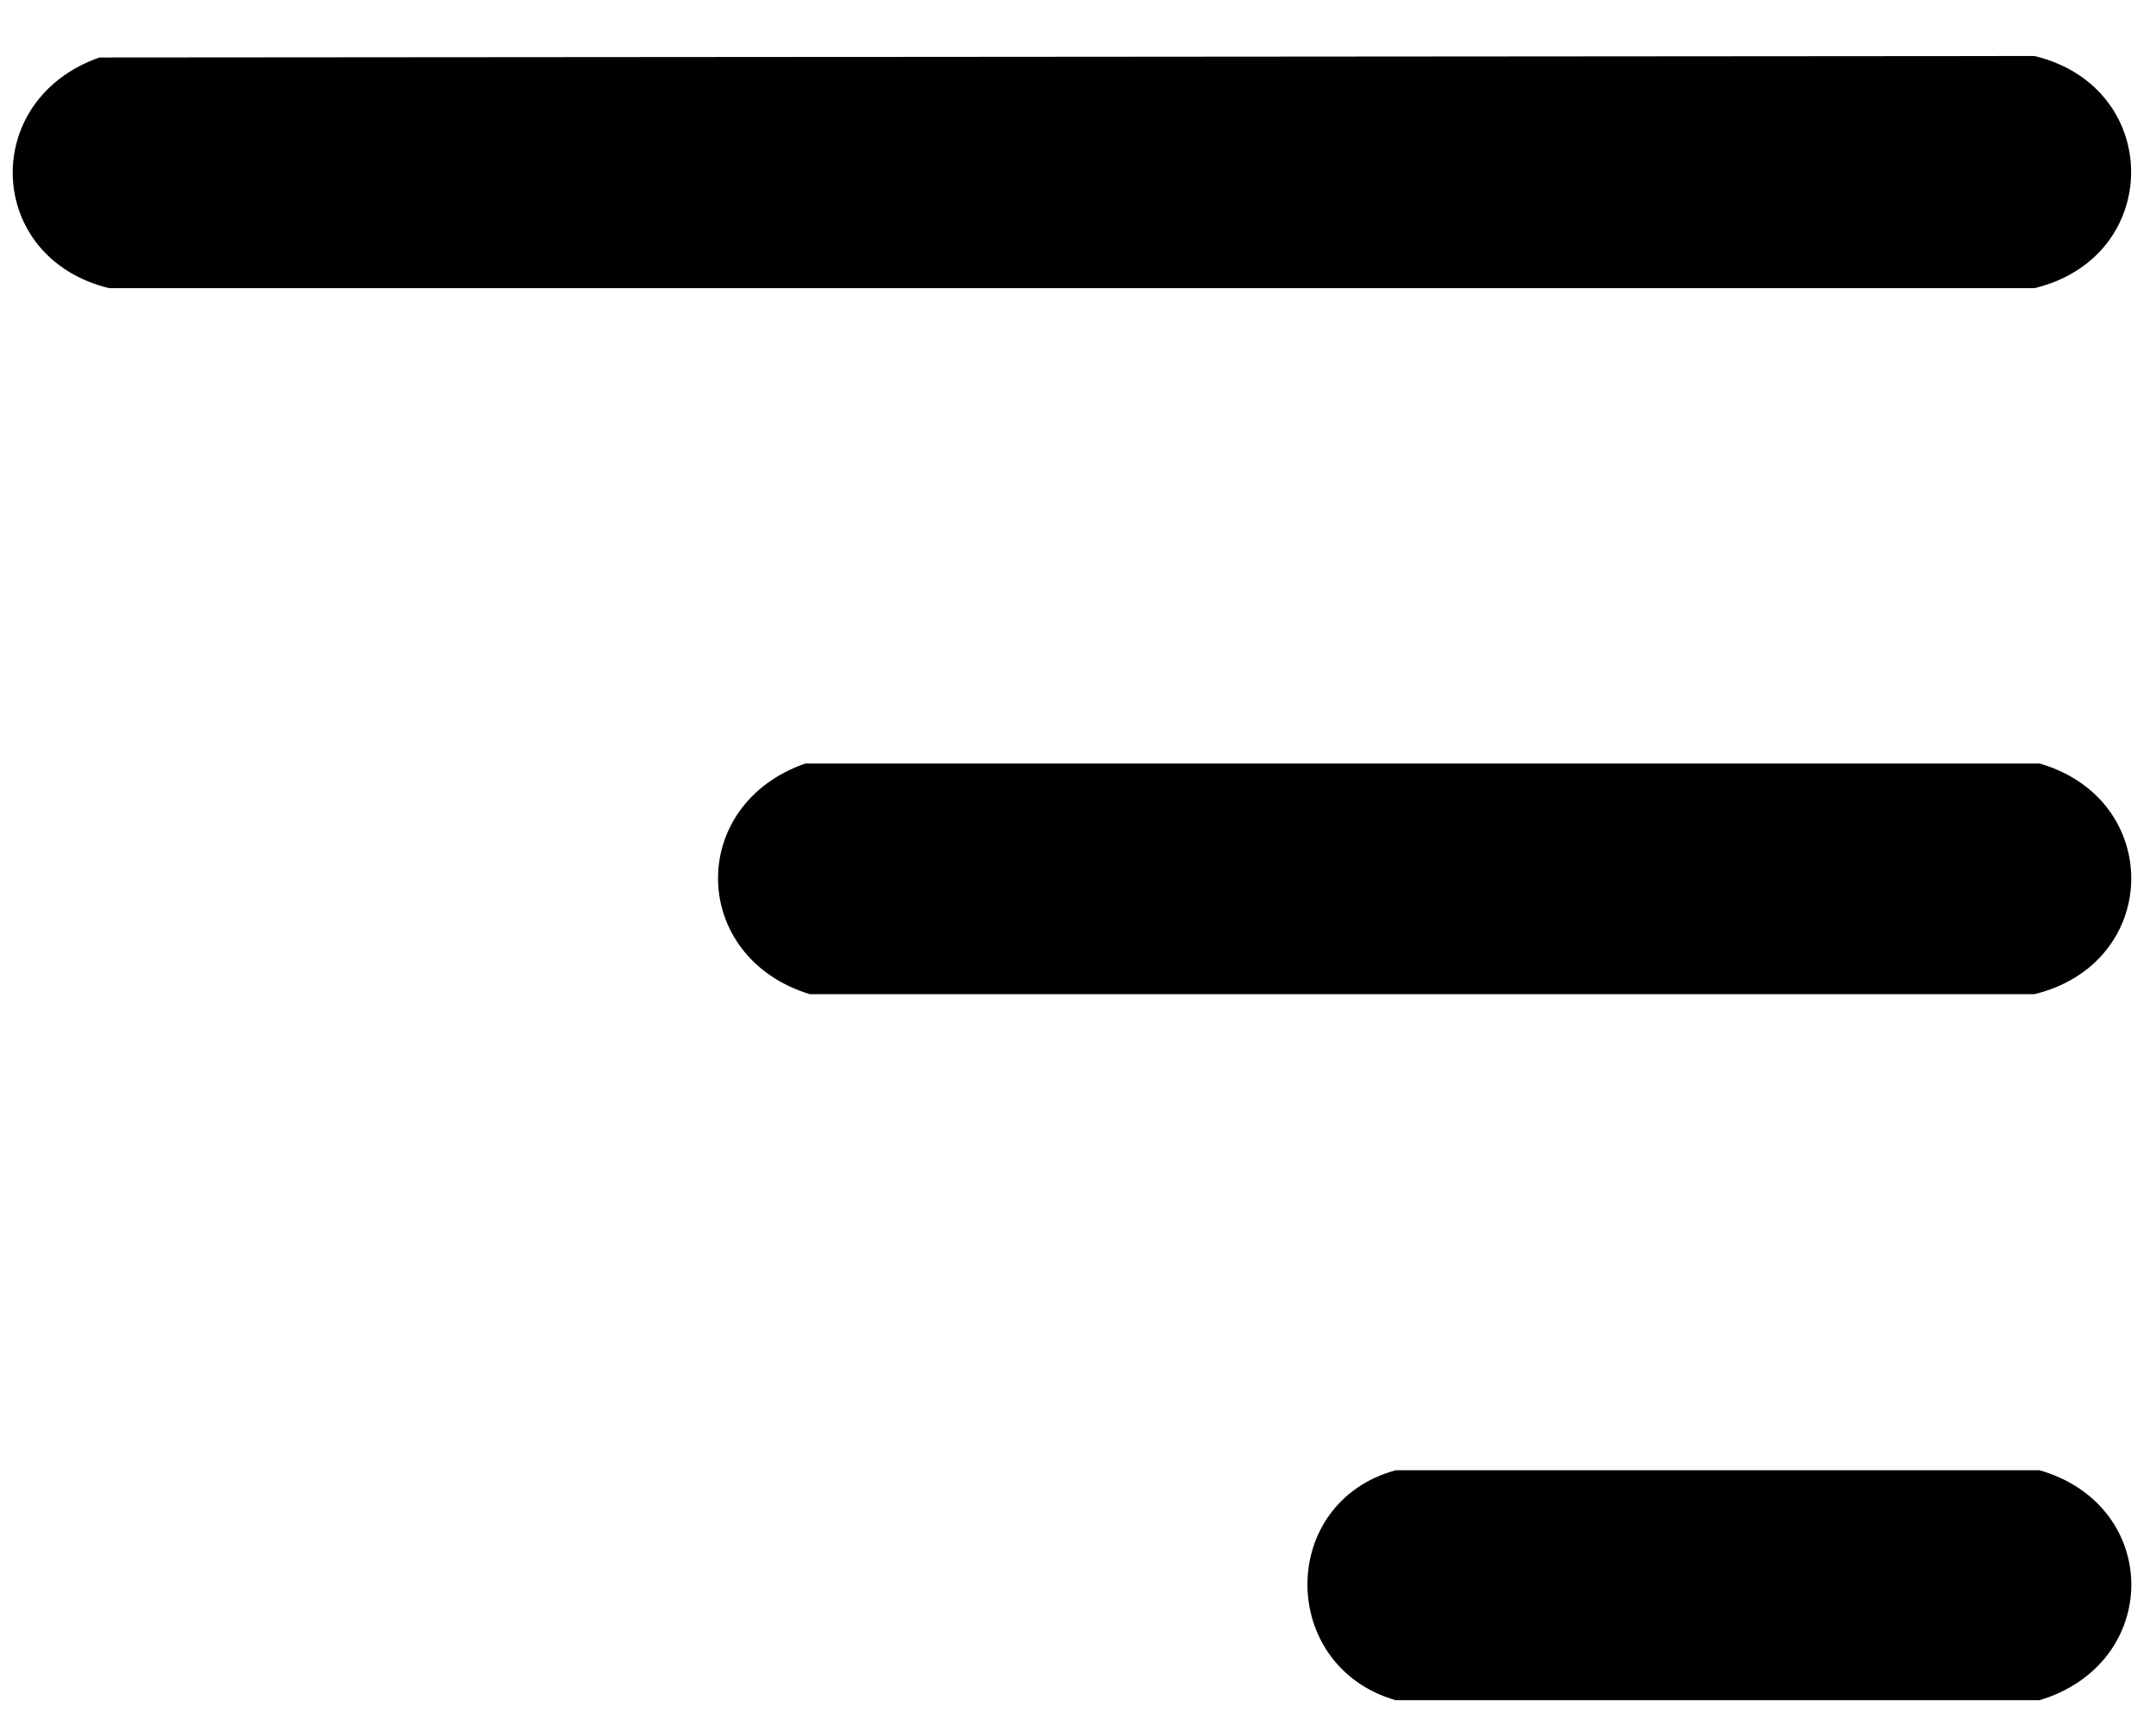
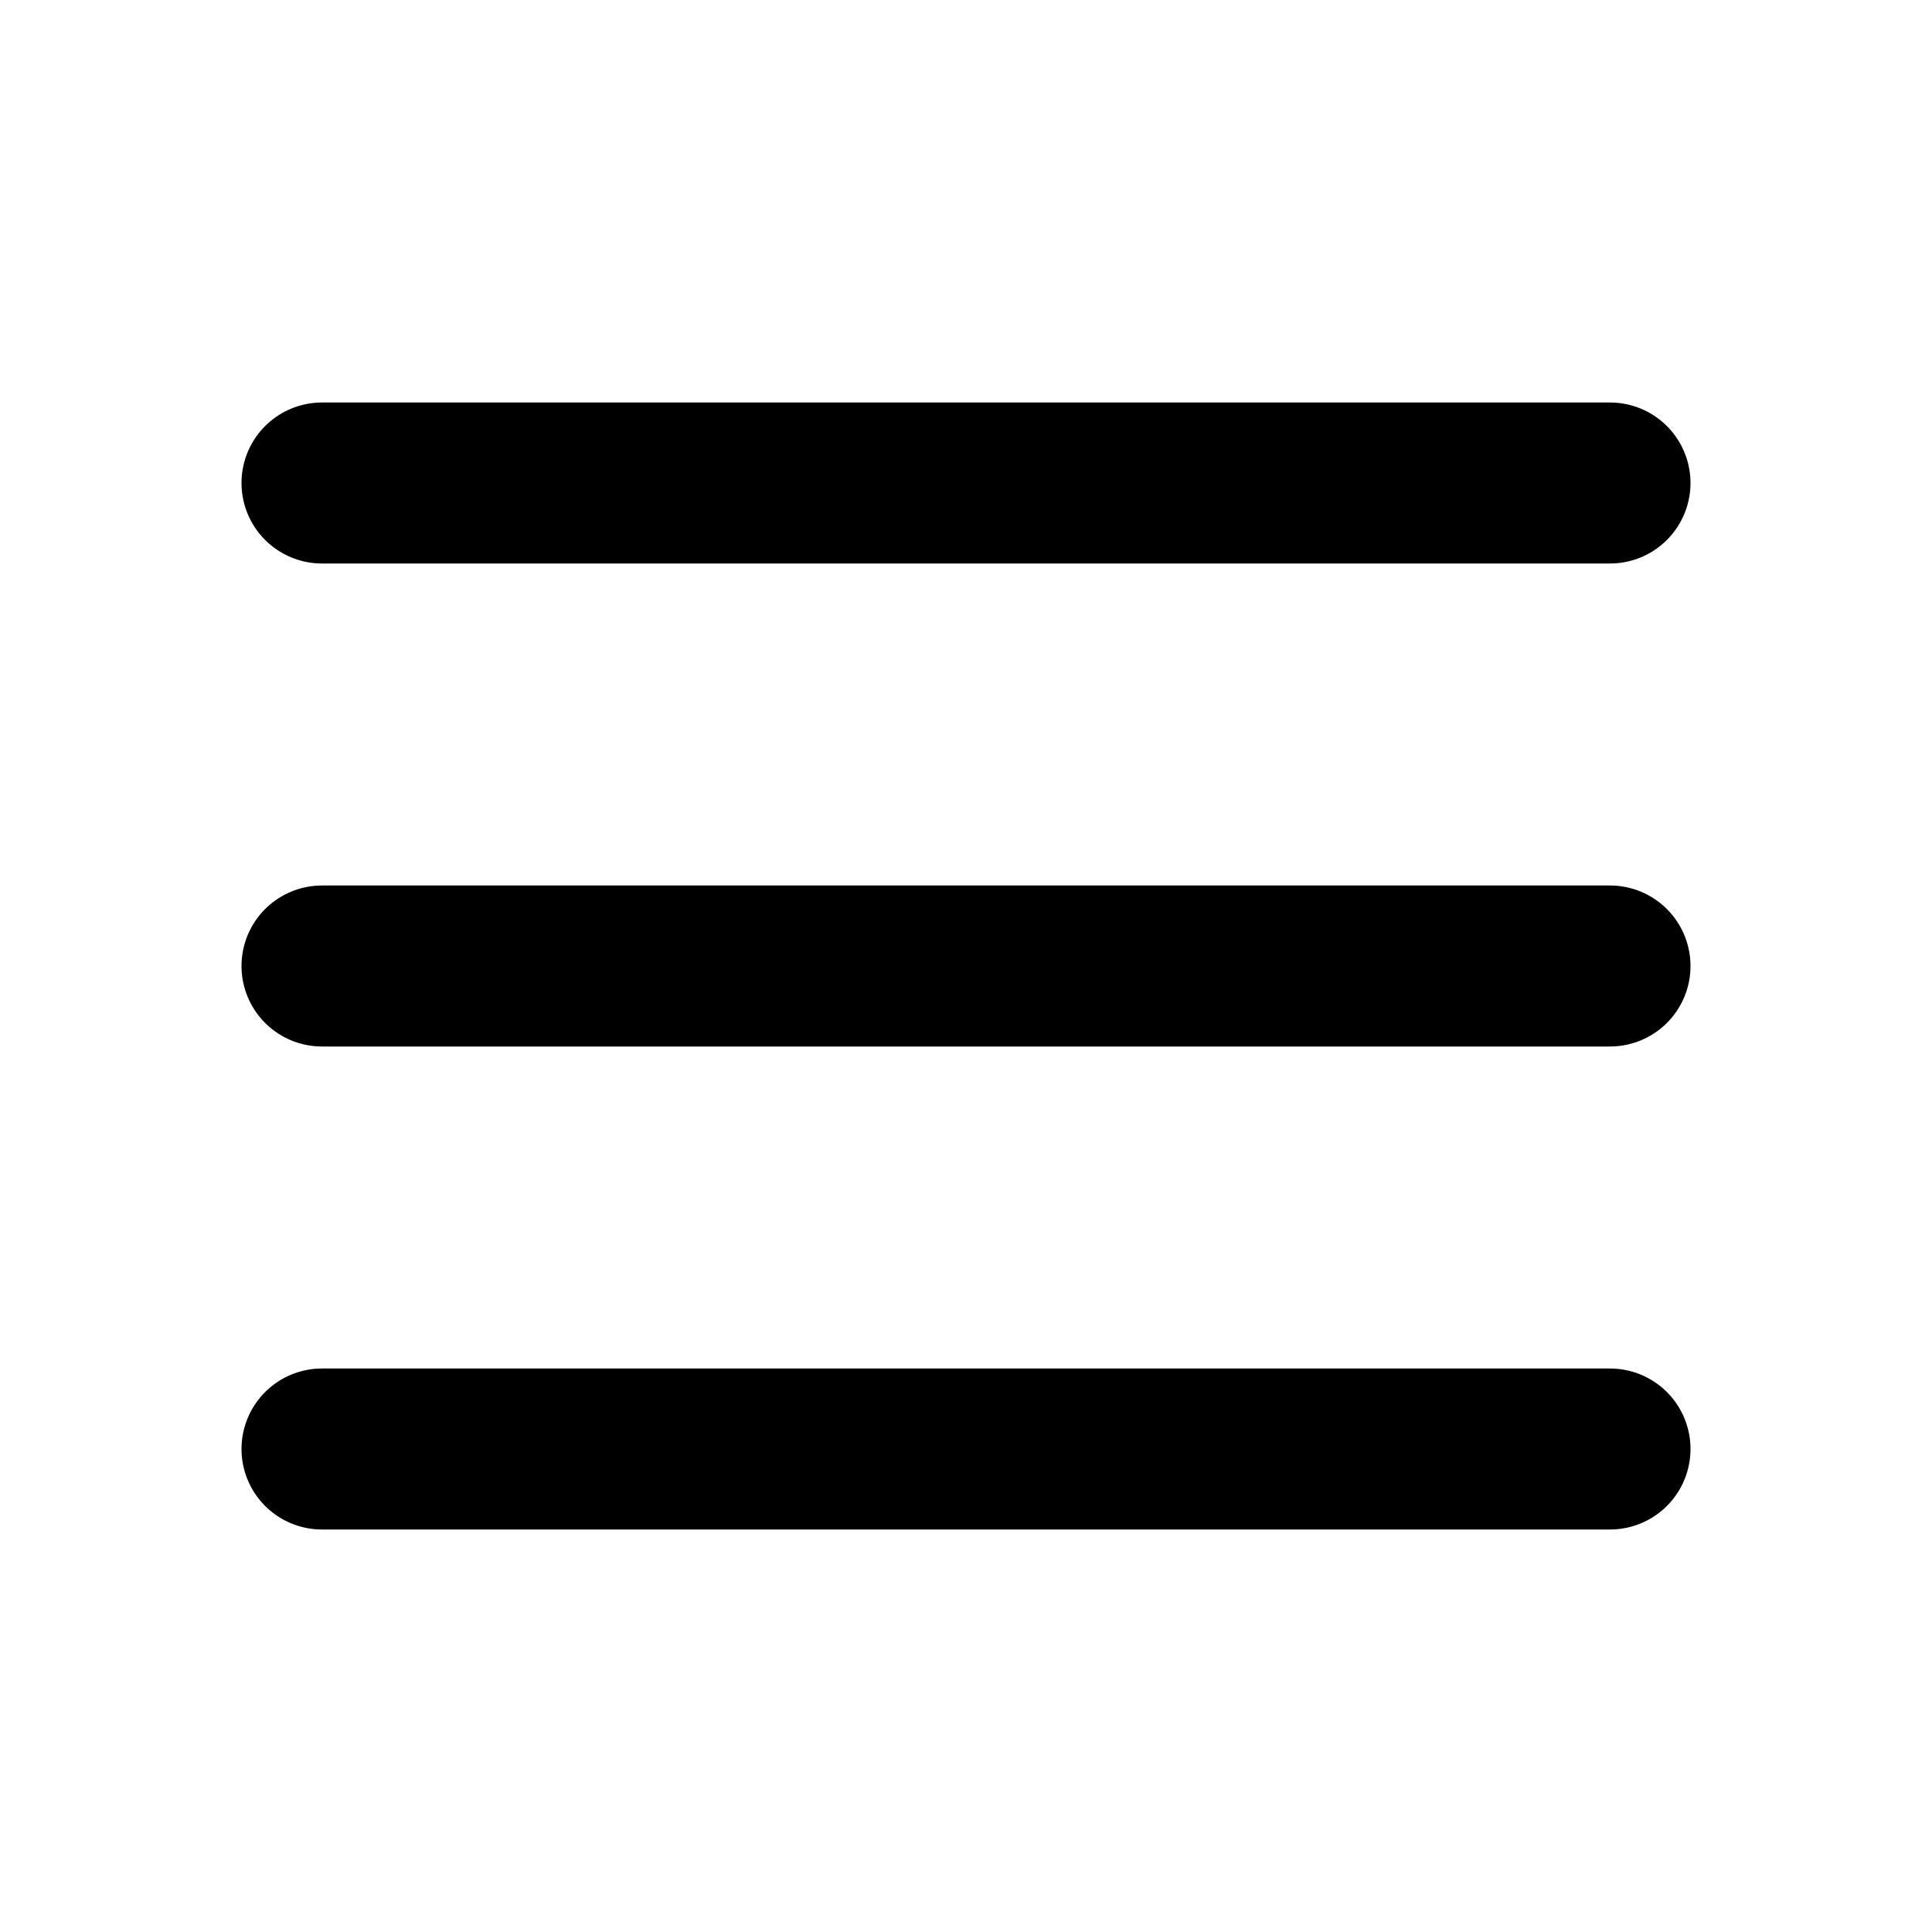
- <svg xmlns="http://www.w3.org/2000/svg" id="Layer_1" version="1.1" viewBox="0 0 292.6 235">
-   <path d="M13.5,7.8l262.6-.2c17.5,4.2,17.5,27.3,0,31.5H14.8C-2,35-2.8,13.5,13.5,7.8Z" />
-   <path d="M109.3,103.6h167.5c16.9,4.9,16.5,27.1-.7,31.3H109.9c-16.3-5-16.7-25.7-.6-31.3Z" />
-   <path d="M189.4,199.5h87.4c16.6,4.8,16.6,26.2,0,31.2h-87.4c-15.9-4.6-16-26.8,0-31.2Z" />
+ <svg xmlns="http://www.w3.org/2000/svg" width="800px" height="800px" viewBox="0 0 24 24" fill="none">
+   <path d="M4 18L20 18" stroke="#000000" stroke-width="2" stroke-linecap="round" />
+   <path d="M4 12L20 12" stroke="#000000" stroke-width="2" stroke-linecap="round" />
+   <path d="M4 6L20 6" stroke="#000000" stroke-width="2" stroke-linecap="round" />
</svg>
